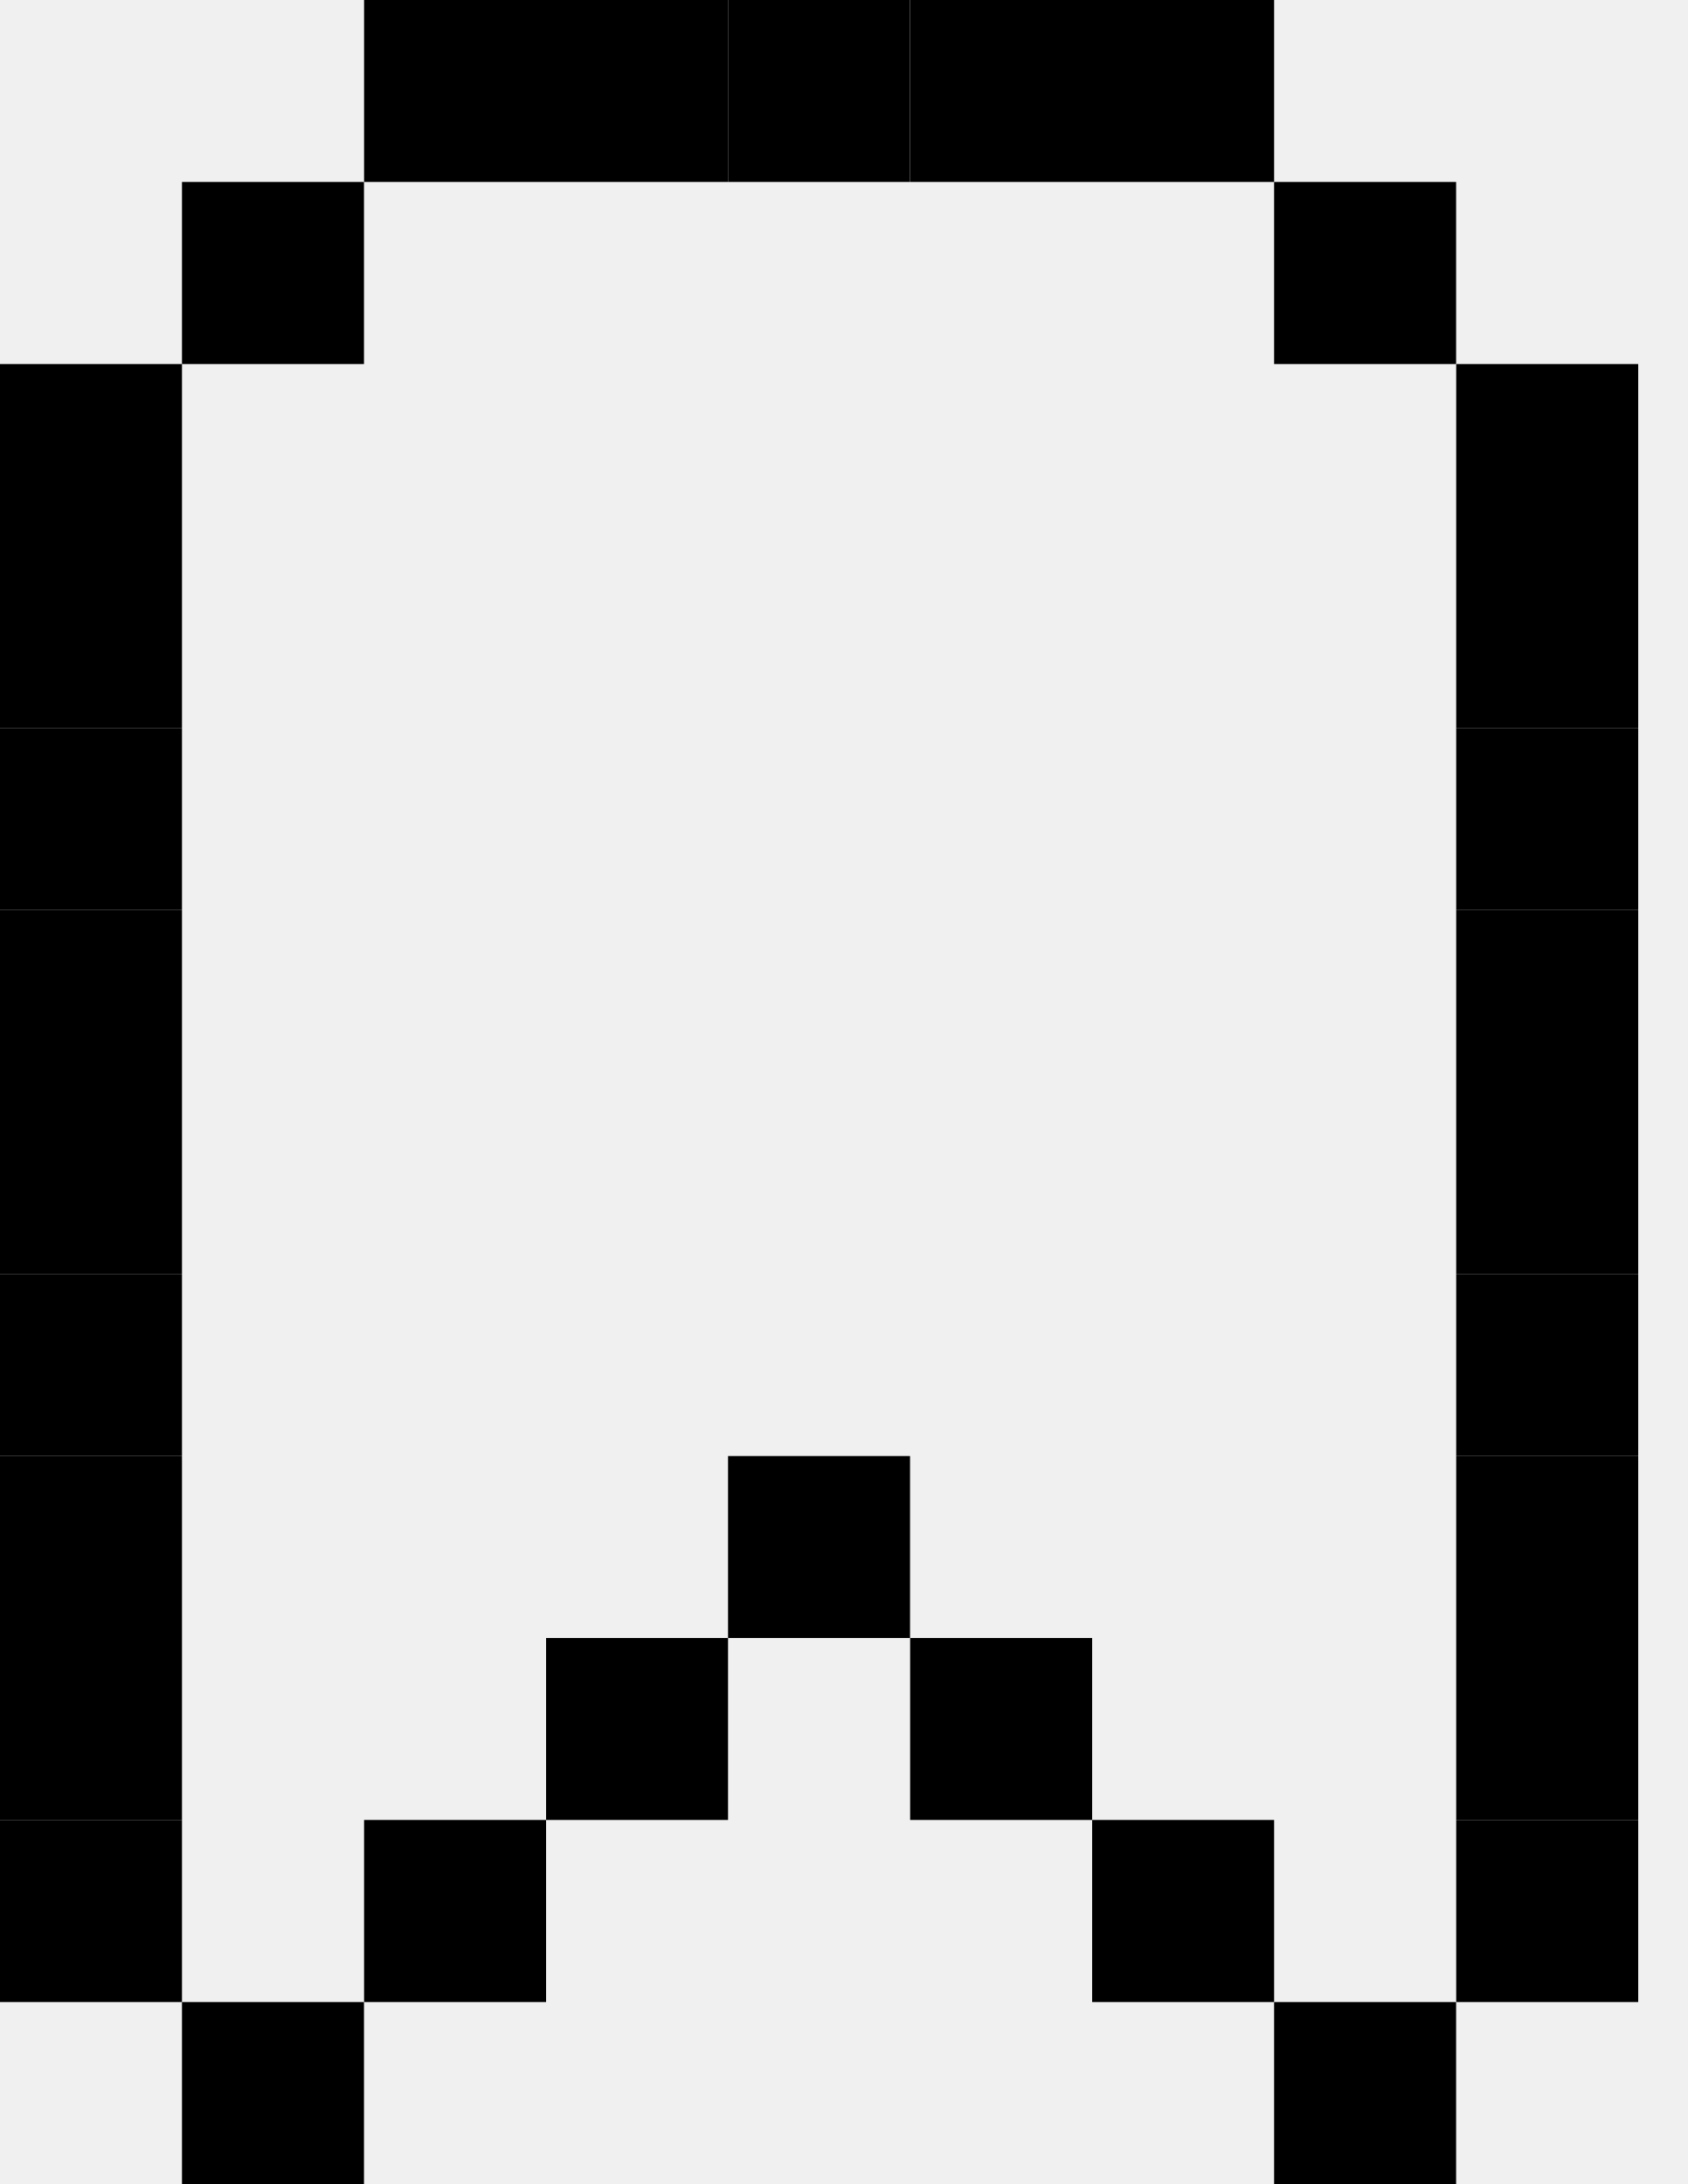
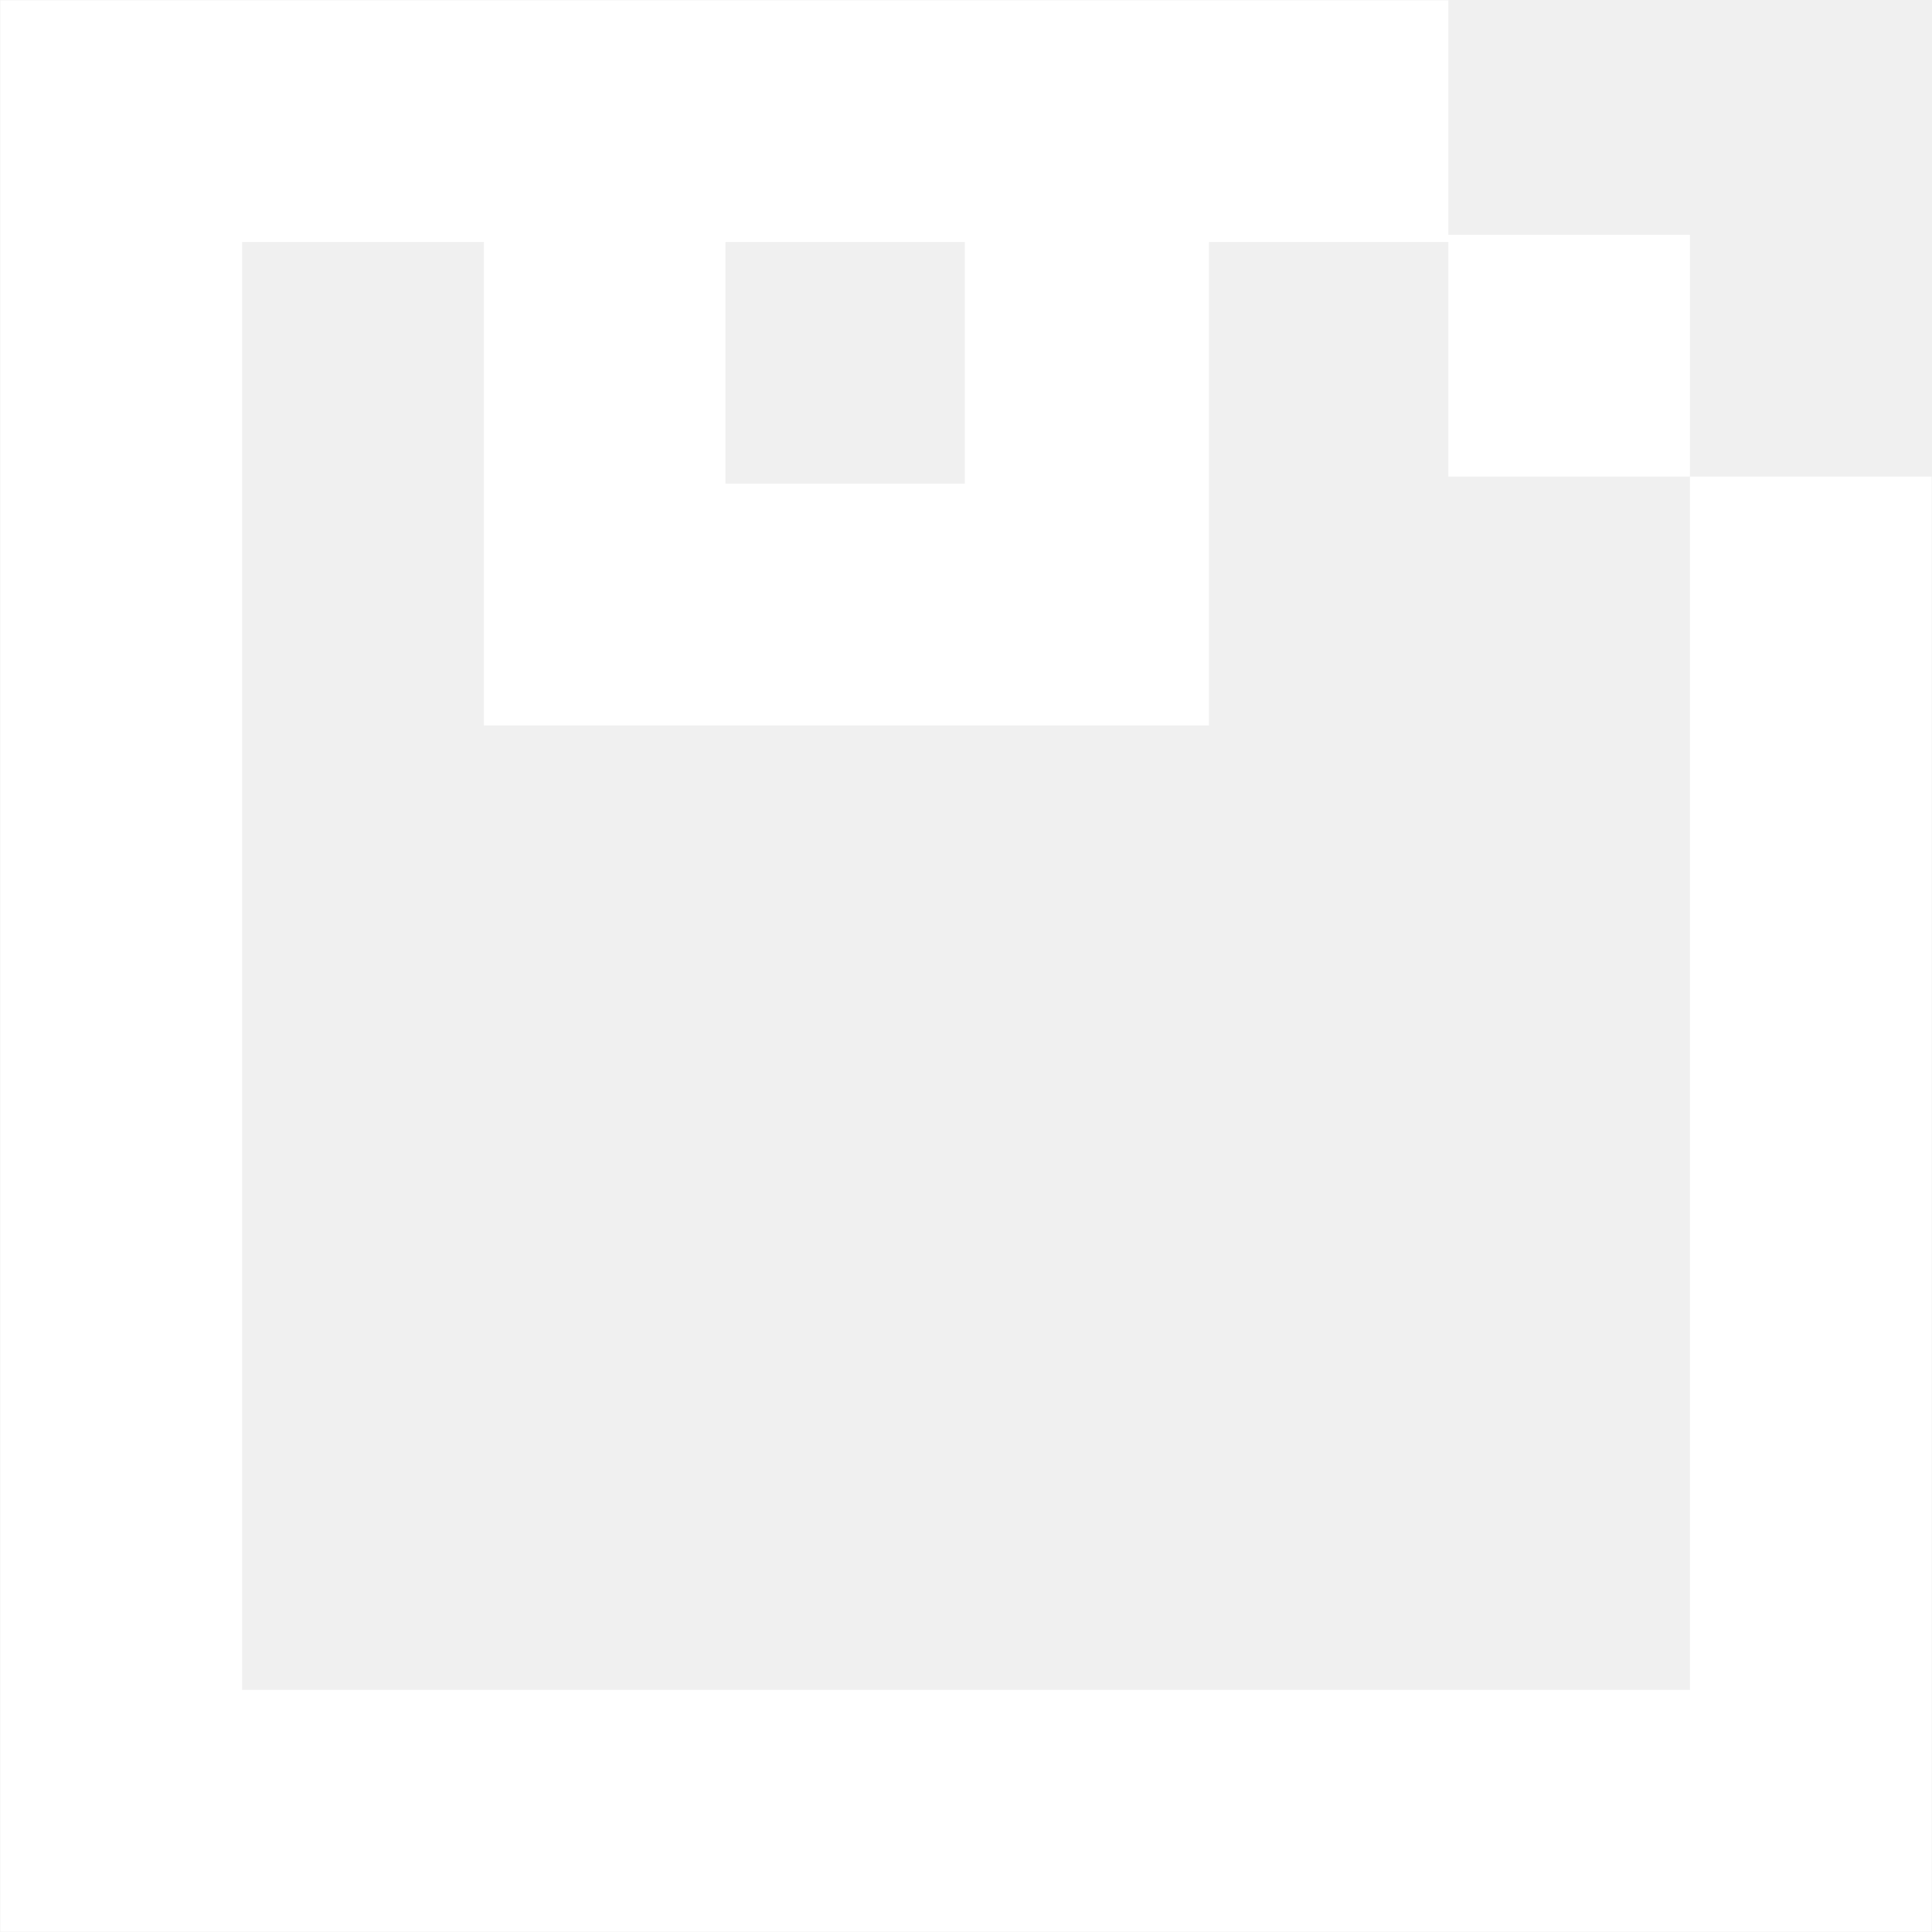
- <svg xmlns="http://www.w3.org/2000/svg" width="17" height="22" viewBox="0 0 17 22" fill="none">
-   <path d="M0 7.333H1.833V9.167H0V7.333Z" fill="black" />
-   <path d="M0 9.167H1.833V11H0V9.167Z" fill="black" />
-   <path d="M0 11H1.833V12.833H0V11Z" fill="black" />
-   <path d="M0 12.833H1.833V14.667H0V12.833Z" fill="black" />
-   <path d="M0 14.667H1.833V16.5H0V14.667Z" fill="black" />
-   <path d="M0 16.5H1.833V18.333H0V16.5Z" fill="black" />
-   <path d="M0 18.333H1.833V20.167H0V18.333Z" fill="black" />
-   <path d="M1.833 20.167H3.666V22H1.833V20.167Z" fill="black" />
-   <path d="M3.667 18.333H5.5V20.167H3.667V18.333Z" fill="black" />
-   <path d="M5.5 16.5H7.333V18.333H5.5V16.5Z" fill="black" />
-   <path d="M7.333 14.667H9.166V16.5H7.333V14.667Z" fill="black" />
-   <path d="M9.167 16.5H11V18.333H9.167V16.5Z" fill="black" />
-   <path d="M11 18.333H12.833V20.167H11V18.333Z" fill="black" />
-   <path d="M12.833 20.167H14.666V22H12.833V20.167Z" fill="black" />
-   <path d="M14.667 18.333H16.5V20.167H14.667V18.333Z" fill="black" />
-   <path d="M14.667 16.5H16.5V18.333H14.667V16.5Z" fill="black" />
-   <path d="M14.667 14.667H16.5V16.5H14.667V14.667Z" fill="black" />
-   <path d="M14.667 12.833H16.5V14.667H14.667V12.833Z" fill="black" />
-   <path d="M14.667 11H16.5V12.833H14.667V11Z" fill="black" />
-   <path d="M14.667 9.167H16.5V11H14.667V9.167Z" fill="black" />
-   <path d="M14.667 7.333H16.5V9.167H14.667V7.333Z" fill="black" />
-   <path d="M14.667 5.5H16.5V7.333H14.667V5.5Z" fill="black" />
-   <path d="M14.667 3.667H16.5V5.5H14.667V3.667Z" fill="black" />
-   <path d="M12.833 1.833H14.666V3.667H12.833V1.833Z" fill="black" />
-   <path d="M11 0H12.833V1.833H11V0Z" fill="black" />
-   <path d="M9.167 0H11V1.833H9.167V0Z" fill="black" />
-   <path d="M7.333 0H9.166V1.833H7.333V0Z" fill="black" />
-   <path d="M5.5 0H7.333V1.833H5.5V0Z" fill="black" />
-   <path d="M3.667 0H5.5V1.833H3.667V0Z" fill="black" />
-   <path d="M1.833 1.833H3.666V3.667H1.833V1.833Z" fill="black" />
-   <path d="M0 3.667H1.833V5.5H0V3.667Z" fill="black" />
-   <path d="M0 5.5H1.833V7.333H0V5.5Z" fill="black" />
+ <svg xmlns="http://www.w3.org/2000/svg" width="90" height="90" viewBox="0 0 90 90" fill="none">
+   <g clip-path="url(#clip0_1056_2)">
+     <path d="M78.724 22.201H89.986V89.985H0.016V0.015H67.471V10.938H78.724V22.201ZM67.471 11.273H56.318V33.793H22.541V11.273H11.278V78.723H22.541L45.006 78.722H67.471H78.724V22.201H67.471V11.273ZM33.794 22.53H44.946V11.273H33.794V22.53Z" fill="white" />
+   </g>
+   <defs>
+     <clipPath id="clip0_1056_2">
+       <rect width="90" height="90" fill="white" />
+     </clipPath>
+   </defs>
</svg>
